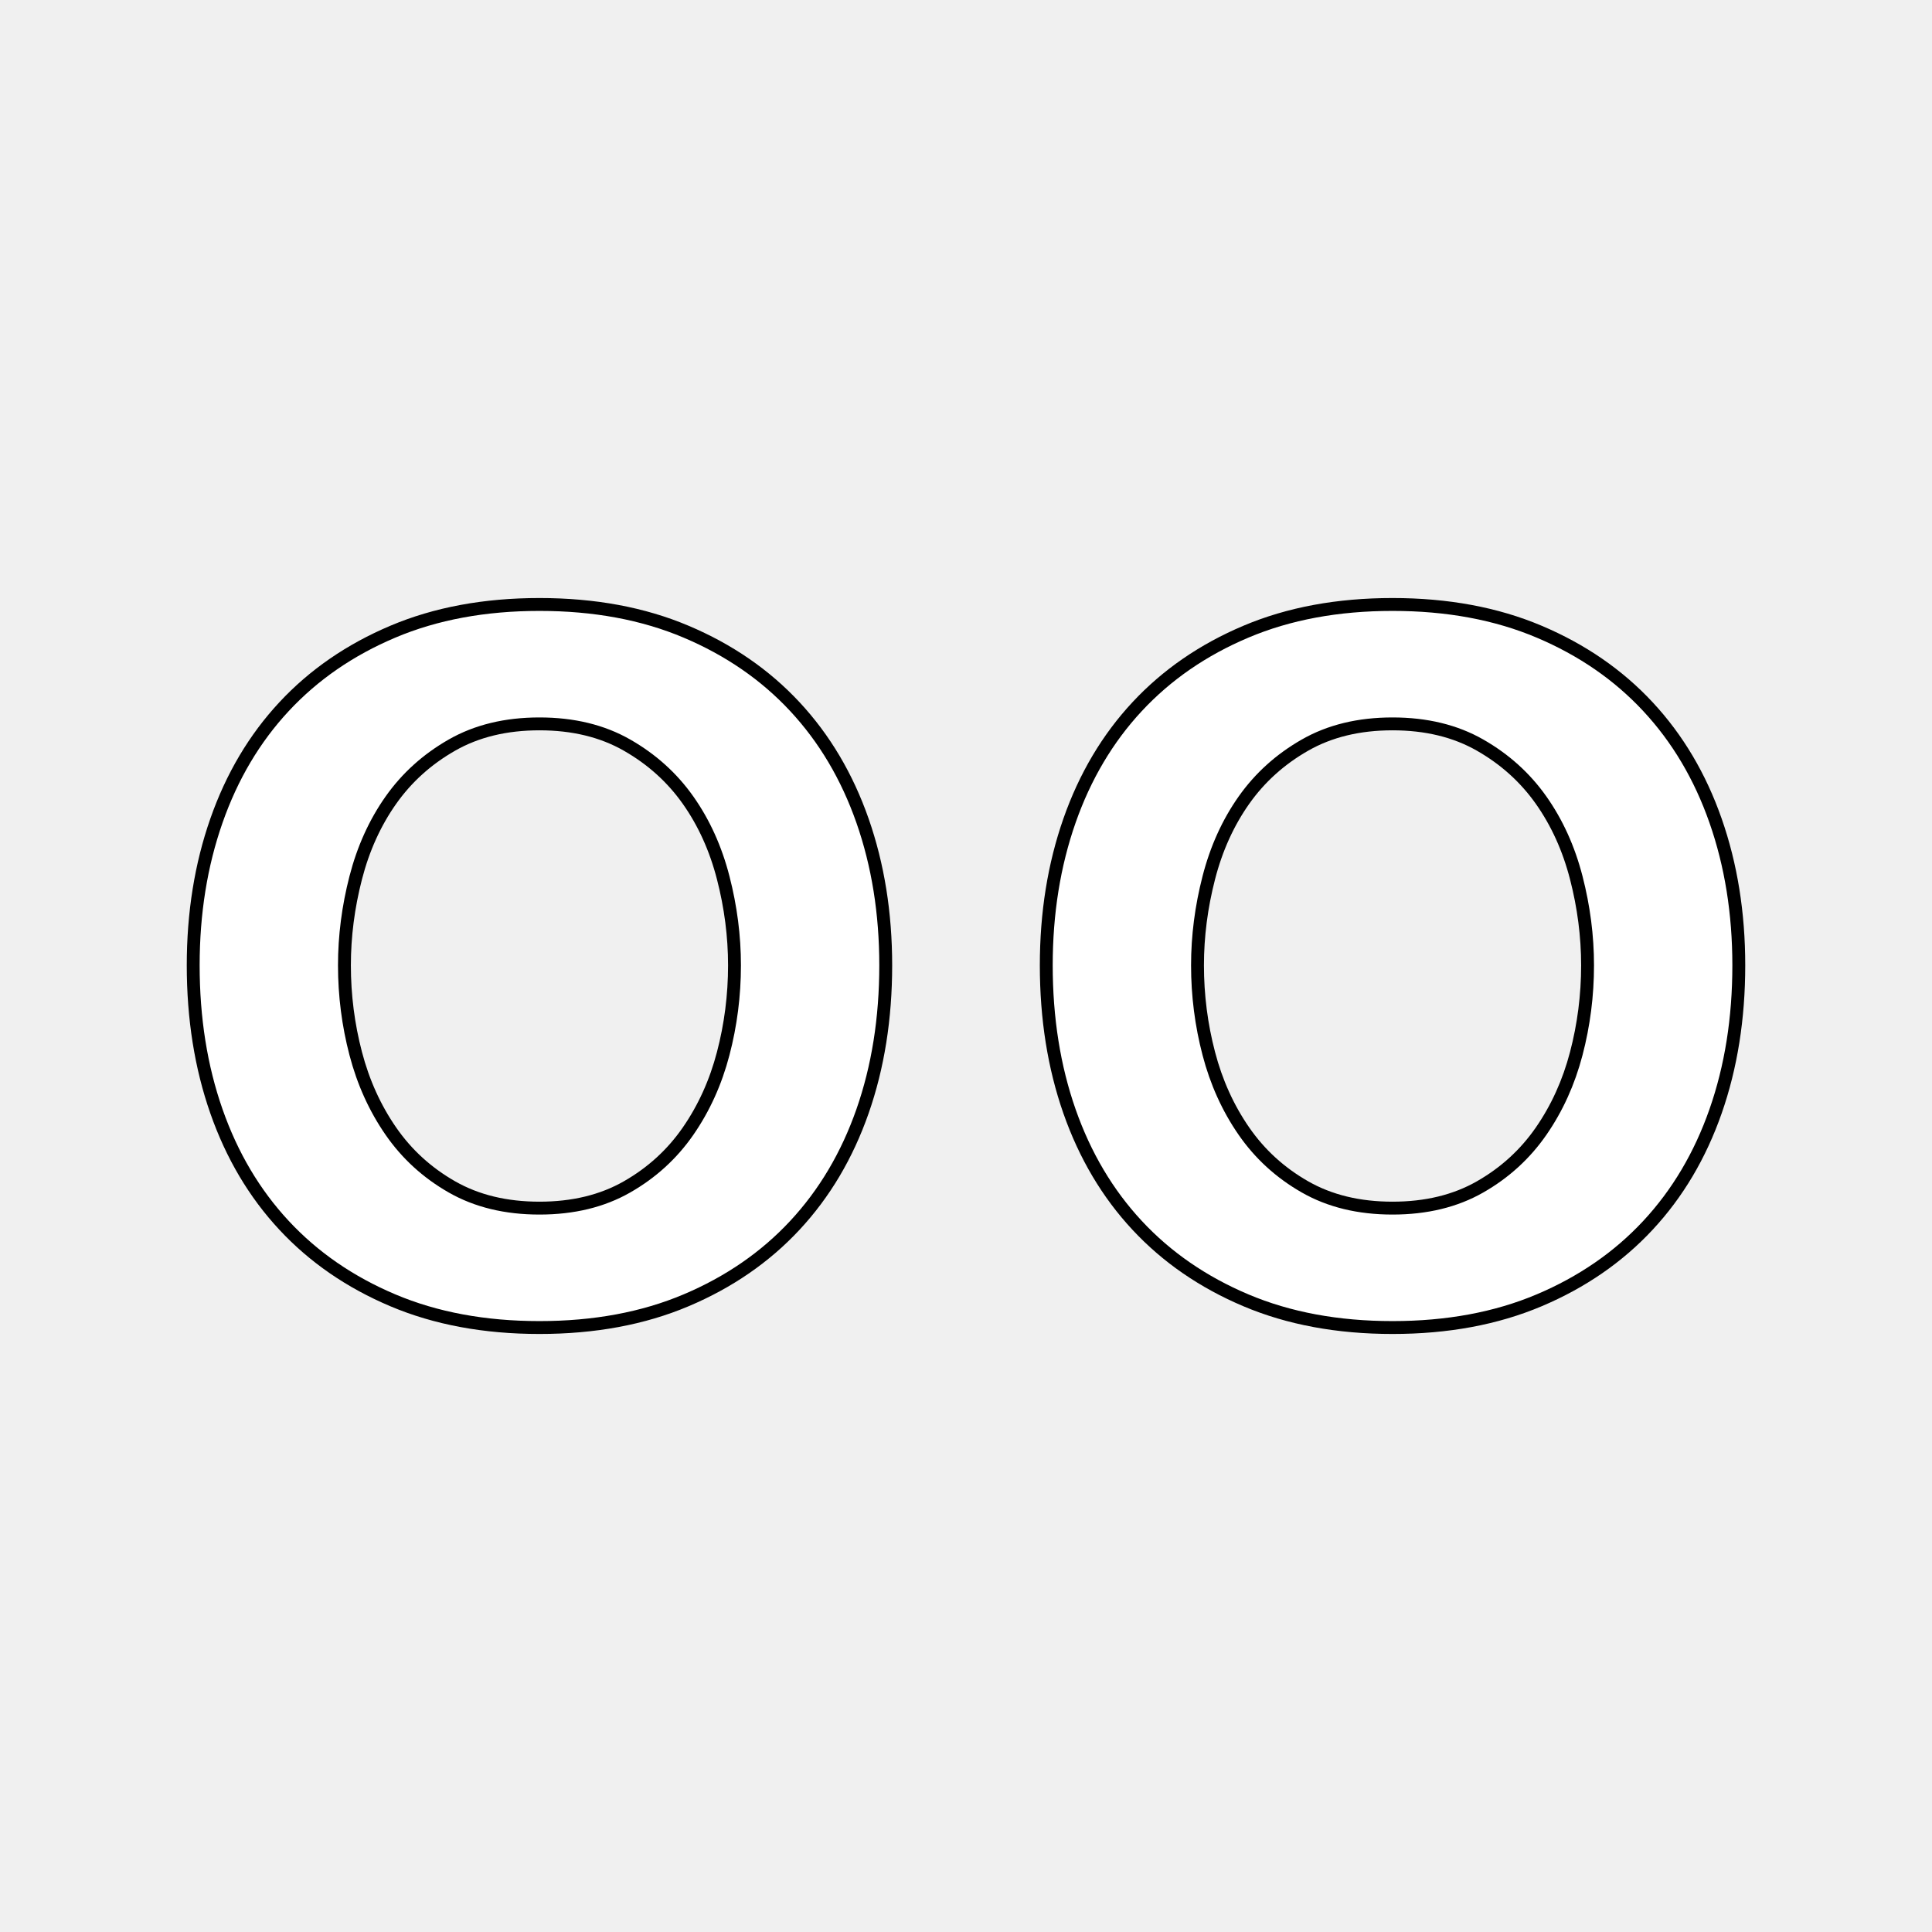
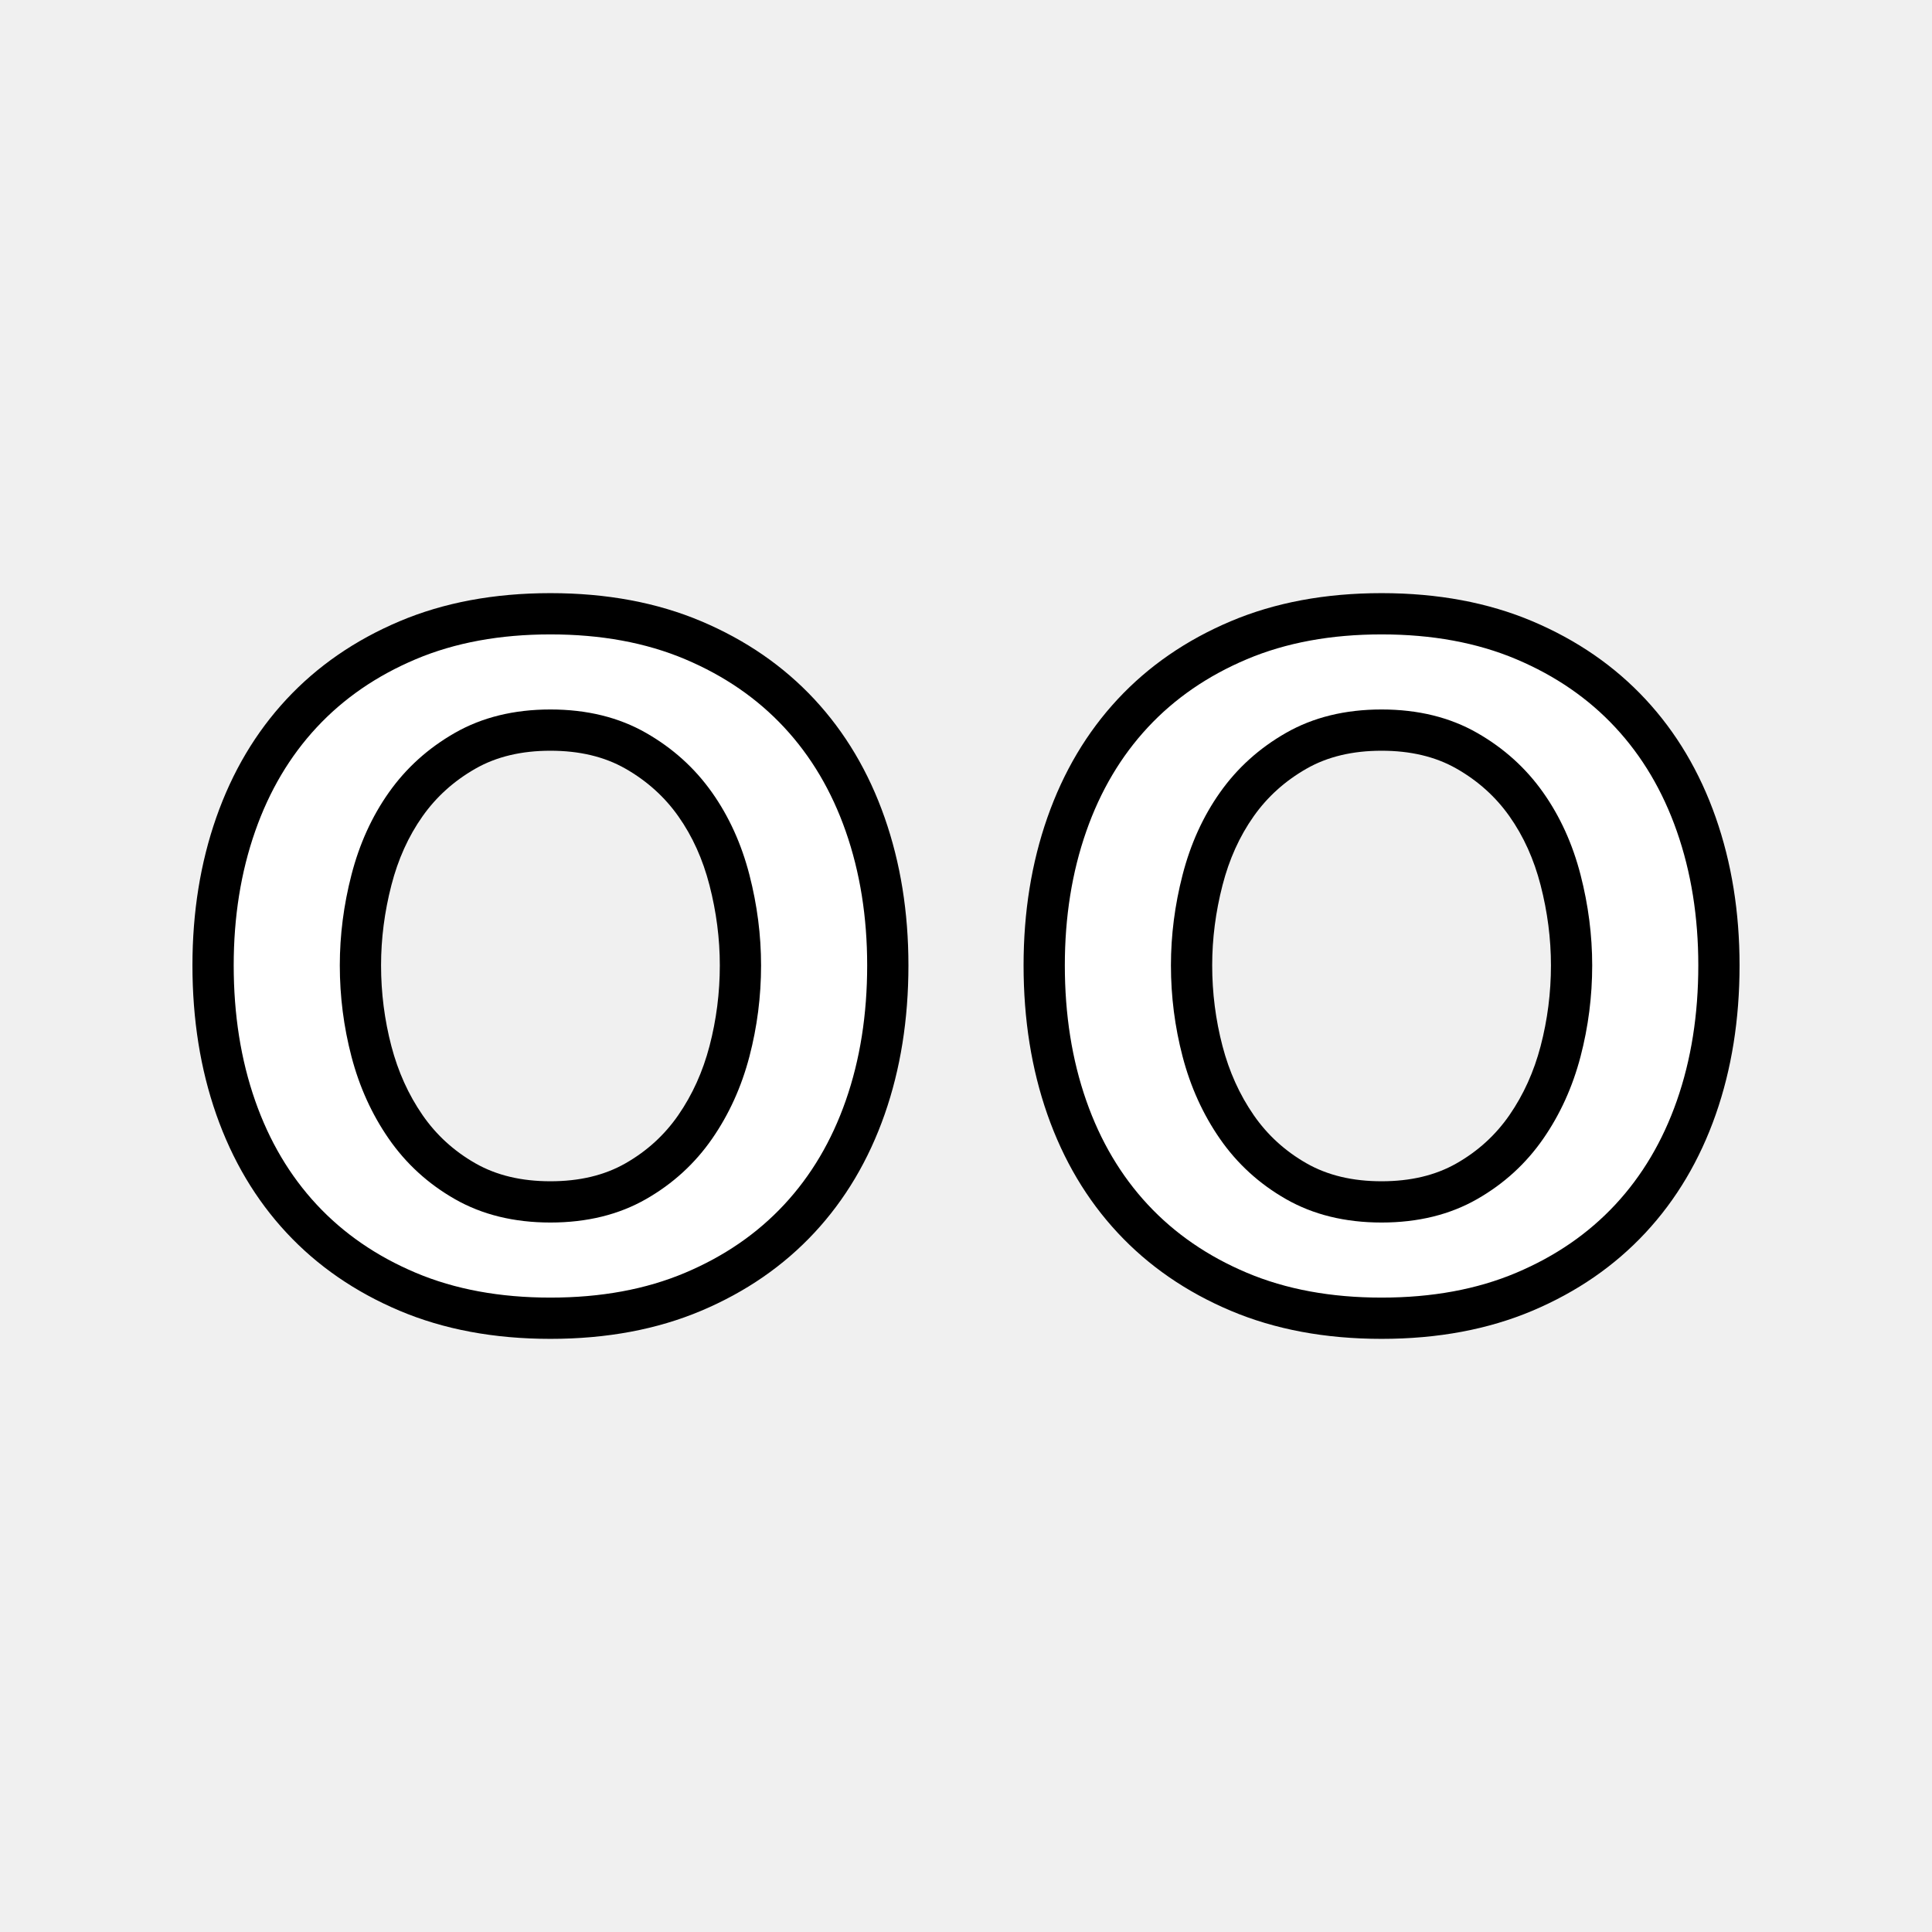
- <svg xmlns="http://www.w3.org/2000/svg" viewBox="0 0 150 150" version="1.1">
-   <path d="M41.884,46.931 C46.142,46.931 49.936,47.635 53.266,49.043 C56.597,50.451 59.412,52.391 61.712,54.863 C64.013,57.335 65.764,60.288 66.966,63.721 C68.167,67.155 68.768,70.897 68.768,74.948 C68.768,79.069 68.167,82.845 66.966,86.279 C65.764,89.712 64.013,92.665 61.712,95.137 C59.412,97.609 56.597,99.549 53.266,100.957 C49.936,102.365 46.142,103.069 41.884,103.069 C37.627,103.069 33.833,102.365 30.502,100.957 C27.172,99.549 24.356,97.609 22.056,95.137 C19.755,92.665 18.004,89.712 16.803,86.279 C15.601,82.845 15,79.069 15,74.948 C15,70.897 15.601,67.155 16.803,63.721 C18.004,60.288 19.755,57.335 22.056,54.863 C24.356,52.391 27.172,50.451 30.502,49.043 C33.833,47.635 37.627,46.931 41.884,46.931 Z M41.884,56.202 C39.275,56.202 37.009,56.751 35.086,57.85 C33.163,58.948 31.584,60.373 30.348,62.124 C29.112,63.876 28.202,65.884 27.618,68.15 C27.034,70.416 26.742,72.682 26.742,74.948 C26.742,77.283 27.034,79.567 27.618,81.798 C28.202,84.03 29.112,86.039 30.348,87.824 C31.584,89.609 33.163,91.052 35.086,92.15 C37.009,93.249 39.275,93.798 41.884,93.798 C44.494,93.798 46.76,93.249 48.682,92.15 C50.605,91.052 52.185,89.609 53.421,87.824 C54.657,86.039 55.567,84.03 56.15,81.798 C56.734,79.567 57.026,77.283 57.026,74.948 C57.026,72.682 56.734,70.416 56.15,68.15 C55.567,65.884 54.657,63.876 53.421,62.124 C52.185,60.373 50.605,58.948 48.682,57.85 C46.76,56.751 44.494,56.202 41.884,56.202 Z" stroke="#000000" fill="#FFFFFF" />
-   <path d="M108.116,46.931 C112.373,46.931 116.167,47.635 119.498,49.043 C122.828,50.451 125.644,52.391 127.944,54.863 C130.245,57.335 131.996,60.288 133.197,63.721 C134.399,67.155 135,70.897 135,74.948 C135,79.069 134.399,82.845 133.197,86.279 C131.996,89.712 130.245,92.665 127.944,95.137 C125.644,97.609 122.828,99.549 119.498,100.957 C116.167,102.365 112.373,103.069 108.116,103.069 C103.858,103.069 100.064,102.365 96.734,100.957 C93.403,99.549 90.588,97.609 88.288,95.137 C85.987,92.665 84.236,89.712 83.034,86.279 C81.833,82.845 81.232,79.069 81.232,74.948 C81.232,70.897 81.833,67.155 83.034,63.721 C84.236,60.288 85.987,57.335 88.288,54.863 C90.588,52.391 93.403,50.451 96.734,49.043 C100.064,47.635 103.858,46.931 108.116,46.931 Z M108.116,56.202 C105.506,56.202 103.24,56.751 101.318,57.85 C99.395,58.948 97.815,60.373 96.579,62.124 C95.343,63.876 94.433,65.884 93.85,68.15 C93.266,70.416 92.974,72.682 92.974,74.948 C92.974,77.283 93.266,79.567 93.85,81.798 C94.433,84.03 95.343,86.039 96.579,87.824 C97.815,89.609 99.395,91.052 101.318,92.15 C103.24,93.249 105.506,93.798 108.116,93.798 C110.725,93.798 112.991,93.249 114.914,92.15 C116.837,91.052 118.416,89.609 119.652,87.824 C120.888,86.039 121.798,84.03 122.382,81.798 C122.966,79.567 123.258,77.283 123.258,74.948 C123.258,72.682 122.966,70.416 122.382,68.15 C121.798,65.884 120.888,63.876 119.652,62.124 C118.416,60.373 116.837,58.948 114.914,57.85 C112.991,56.751 110.725,56.202 108.116,56.202 Z" stroke="#000000" fill="#FFFFFF" />
+ <svg xmlns="http://www.w3.org/2000/svg" viewBox="0 0 1024 1024" version="1.1">
+   <g transform="matrix(5.46667,0,0,5.46667,102,107.114)">
+     <path d="M34.709,39.914C39.889,39.914 44.505,40.771 48.557,42.483C52.609,44.196 56.035,46.556 58.833,49.564C61.632,52.572 63.763,56.164 65.225,60.342C66.687,64.519 67.418,69.072 67.418,74.002C67.418,79.015 66.687,83.61 65.225,87.787C63.763,91.965 61.632,95.557 58.833,98.565C56.035,101.573 52.609,103.933 48.557,105.645C44.505,107.358 39.889,108.215 34.709,108.215C29.529,108.215 24.913,107.358 20.861,105.645C16.809,103.933 13.383,101.573 10.585,98.565C7.786,95.557 5.655,91.965 4.193,87.787C2.731,83.61 2,79.015 2,74.002C2,69.072 2.731,64.519 4.193,60.342C5.655,56.164 7.786,52.572 10.585,49.564C13.383,46.556 16.809,44.196 20.861,42.483C24.913,40.771 29.529,39.914 34.709,39.914ZM34.709,51.193C31.534,51.193 28.777,51.862 26.438,53.198C24.098,54.535 22.177,56.269 20.673,58.399C19.169,60.53 18.062,62.973 17.352,65.73C16.642,68.488 16.287,71.245 16.287,74.002C16.287,76.842 16.642,79.62 17.352,82.336C18.062,85.051 19.169,87.495 20.673,89.667C22.177,91.839 24.098,93.594 26.438,94.93C28.777,96.267 31.534,96.936 34.709,96.936C37.884,96.936 40.641,96.267 42.98,94.93C45.32,93.594 47.241,91.839 48.745,89.667C50.249,87.495 51.356,85.051 52.066,82.336C52.776,79.62 53.131,76.842 53.131,74.002C53.131,71.245 52.776,68.488 52.066,65.73C51.356,62.973 50.249,60.53 48.745,58.399C47.241,56.269 45.32,54.535 42.98,53.198C40.641,51.862 37.884,51.193 34.709,51.193Z" style="fill:white;fill-rule:nonzero;" />
+     <path d="M34.709,37.914C40.181,37.914 45.055,38.832 49.336,40.641C53.659,42.469 57.311,44.992 60.298,48.201C63.28,51.406 65.555,55.23 67.113,59.681C68.646,64.061 69.418,68.834 69.418,74.002C69.418,79.255 68.645,84.07 67.113,88.448C65.555,92.898 63.28,96.723 60.298,99.927C57.311,103.137 53.659,105.66 49.336,107.488C45.055,109.297 40.181,110.215 34.709,110.215C29.237,110.215 24.363,109.297 20.082,107.488C15.759,105.66 12.107,103.137 9.12,99.927C6.138,96.723 3.863,92.898 2.305,88.448C0.773,84.07 0,79.255 0,74.002C0,68.834 0.773,64.061 2.305,59.681C3.863,55.23 6.138,51.406 9.12,48.201C12.107,44.992 15.759,42.469 20.082,40.641C24.363,38.832 29.237,37.914 34.709,37.914ZM34.709,41.914C29.821,41.914 25.463,42.709 21.64,44.325C17.859,45.923 14.66,48.12 12.049,50.926C9.433,53.737 7.447,57.098 6.081,61.002C4.69,64.977 4,69.311 4,74.002C4,78.774 4.689,83.15 6.081,87.126C7.447,91.031 9.433,94.391 12.049,97.202C14.66,100.008 17.859,102.205 21.64,103.803C25.463,105.419 29.821,106.215 34.709,106.215C39.597,106.215 43.955,105.419 47.778,103.803C51.559,102.205 54.758,100.008 57.369,97.202C59.985,94.391 61.971,91.031 63.337,87.126C64.729,83.15 65.418,78.774 65.418,74.002C65.418,69.311 64.728,64.977 63.337,61.002C61.971,57.098 59.985,53.737 57.369,50.926C54.758,48.12 51.559,45.923 47.778,44.325C43.955,42.709 39.597,41.914 34.709,41.914ZM34.709,49.193C38.267,49.193 41.351,49.964 43.973,51.462C46.573,52.948 48.707,54.877 50.379,57.246C52.018,59.567 53.229,62.227 54.003,65.232C54.756,68.155 55.131,71.078 55.131,74.002C55.131,77.015 54.754,79.961 54.001,82.842C53.229,85.792 52.023,88.445 50.389,90.805C48.715,93.224 46.577,95.179 43.973,96.667C41.351,98.165 38.267,98.936 34.709,98.936C31.151,98.936 28.067,98.165 25.445,96.667C22.841,95.179 20.703,93.224 19.029,90.805C17.395,88.445 16.189,85.792 15.417,82.842C14.664,79.961 14.287,77.015 14.287,74.002C14.287,71.078 14.662,68.155 15.415,65.232C16.189,62.227 17.4,59.567 19.039,57.246C20.711,54.877 22.845,52.948 25.445,51.462C28.067,49.964 31.151,49.193 34.709,49.193ZM34.709,53.193C31.917,53.193 29.487,53.759 27.43,54.935C25.352,56.122 23.643,57.66 22.307,59.553C20.938,61.492 19.935,63.719 19.289,66.229C18.621,68.82 18.287,71.411 18.287,74.002C18.287,76.67 18.62,79.279 19.287,81.83C19.936,84.31 20.944,86.544 22.317,88.529C23.651,90.455 25.356,92.009 27.43,93.194C29.487,94.37 31.917,94.936 34.709,94.936C37.501,94.936 39.931,94.37 41.988,93.194C44.062,92.009 45.767,90.455 47.101,88.529C48.475,86.544 49.482,84.31 50.131,81.83C50.798,79.279 51.131,76.67 51.131,74.002C51.131,71.411 50.797,68.82 50.129,66.229C49.483,63.719 48.48,61.492 47.111,59.553C45.775,57.66 44.066,56.122 41.988,54.935C39.931,53.759 37.501,53.193 34.709,53.193Z" style="fill-rule:nonzero;" />
+     <path d="M115.291,39.914C120.471,39.914 125.087,40.771 129.139,42.483C133.191,44.196 136.617,46.556 139.415,49.564C142.214,52.572 144.345,56.164 145.807,60.342C147.269,64.519 148,69.072 148,74.002C148,79.015 147.269,83.61 145.807,87.787C144.345,91.965 142.214,95.557 139.415,98.565C136.617,101.573 133.191,103.933 129.139,105.645C125.087,107.358 120.471,108.215 115.291,108.215C110.111,108.215 105.495,107.358 101.443,105.645C97.391,103.933 93.965,101.573 91.167,98.565C88.368,95.557 86.237,91.965 84.775,87.787C83.313,83.61 82.582,79.015 82.582,74.002C82.582,69.072 83.313,64.519 84.775,60.342C86.237,56.164 88.368,52.572 91.167,49.564C93.965,46.556 97.391,44.196 101.443,42.483C105.495,40.771 110.111,39.914 115.291,39.914ZM115.291,51.193C112.116,51.193 109.359,51.862 107.02,53.198C104.68,54.535 102.759,56.269 101.255,58.399C99.751,60.53 98.644,62.973 97.934,65.73C97.224,68.488 96.869,71.245 96.869,74.002C96.869,76.842 97.224,79.62 97.934,82.336C98.644,85.051 99.751,87.495 101.255,89.667C102.759,91.839 104.68,93.594 107.02,94.93C109.359,96.267 112.116,96.936 115.291,96.936C118.466,96.936 121.223,96.267 123.562,94.93C125.902,93.594 127.823,91.839 129.327,89.667C130.831,87.495 131.938,85.051 132.648,82.336C133.358,79.62 133.713,76.842 133.713,74.002C133.713,71.245 133.358,68.488 132.648,65.73C131.938,62.973 130.831,60.53 129.327,58.399C127.823,56.269 125.902,54.535 123.562,53.198C121.223,51.862 118.466,51.193 115.291,51.193Z" style="fill:white;fill-rule:nonzero;" />
+     <path d="M115.291,37.914C120.763,37.914 125.637,38.832 129.918,40.641C134.241,42.469 137.893,44.992 140.88,48.201C143.862,51.406 146.137,55.23 147.695,59.681C149.227,64.061 150,68.834 150,74.002C150,79.255 149.227,84.07 147.695,88.448C146.137,92.898 143.862,96.723 140.88,99.927C137.893,103.137 134.241,105.66 129.918,107.488C125.637,109.297 120.763,110.215 115.291,110.215C109.819,110.215 104.945,109.297 100.664,107.488C96.341,105.66 92.689,103.137 89.702,99.927C86.72,96.723 84.445,92.898 82.887,88.448C81.355,84.07 80.582,79.255 80.582,74.002C80.582,68.834 81.354,64.061 82.887,59.681C84.445,55.23 86.72,51.406 89.702,48.201C92.689,44.992 96.341,42.469 100.664,40.641C104.945,38.832 109.819,37.914 115.291,37.914ZM115.291,41.914C110.403,41.914 106.045,42.709 102.222,44.325C98.441,45.923 95.242,48.12 92.631,50.926C90.015,53.737 88.029,57.098 86.663,61.002C85.272,64.977 84.582,69.311 84.582,74.002C84.582,78.774 85.271,83.15 86.663,87.126C88.029,91.031 90.015,94.391 92.631,97.202C95.242,100.008 98.441,102.205 102.222,103.803C106.045,105.419 110.403,106.215 115.291,106.215C120.179,106.215 124.537,105.419 128.36,103.803C132.141,102.205 135.34,100.008 137.951,97.202C140.567,94.391 142.553,91.031 143.919,87.126C145.311,83.15 146,78.774 146,74.002C146,69.311 145.31,64.977 143.919,61.002C142.553,57.098 140.567,53.737 137.951,50.926C135.34,48.12 132.141,45.923 128.36,44.325C124.537,42.709 120.179,41.914 115.291,41.914ZM115.291,49.193C118.849,49.193 121.933,49.964 124.555,51.462C127.155,52.948 129.289,54.877 130.961,57.246C132.6,59.567 133.811,62.227 134.585,65.232C135.338,68.155 135.713,71.078 135.713,74.002C135.713,77.015 135.336,79.961 134.583,82.842C133.811,85.792 132.605,88.445 130.971,90.805C129.297,93.224 127.159,95.179 124.555,96.667C121.933,98.165 118.849,98.936 115.291,98.936C111.733,98.936 108.649,98.165 106.027,96.667C103.423,95.179 101.285,93.224 99.611,90.805C97.977,88.445 96.771,85.792 95.999,82.842C95.246,79.961 94.869,77.015 94.869,74.002C94.869,71.078 95.244,68.155 95.997,65.232C96.771,62.227 97.982,59.567 99.621,57.246C101.293,54.877 103.427,52.948 106.027,51.462C108.649,49.964 111.733,49.193 115.291,49.193ZM115.291,53.193C112.499,53.193 110.069,53.759 108.012,54.935C105.934,56.122 104.225,57.66 102.889,59.553C101.52,61.492 100.517,63.719 99.871,66.229C99.203,68.82 98.869,71.411 98.869,74.002C98.869,76.67 99.202,79.279 99.869,81.83C100.518,84.31 101.525,86.544 102.899,88.529C104.233,90.455 105.938,92.009 108.012,93.194C110.069,94.37 112.499,94.936 115.291,94.936C118.083,94.936 120.513,94.37 122.57,93.194C124.644,92.009 126.349,90.455 127.683,88.529C129.056,86.544 130.064,84.31 130.713,81.83C131.38,79.279 131.713,76.67 131.713,74.002C131.713,71.411 131.379,68.82 130.711,66.229C130.065,63.719 129.062,61.492 127.693,59.553C126.357,57.66 124.648,56.122 122.57,54.935C120.513,53.759 118.083,53.193 115.291,53.193Z" style="fill-rule:nonzero;" />
+   </g>
</svg>
